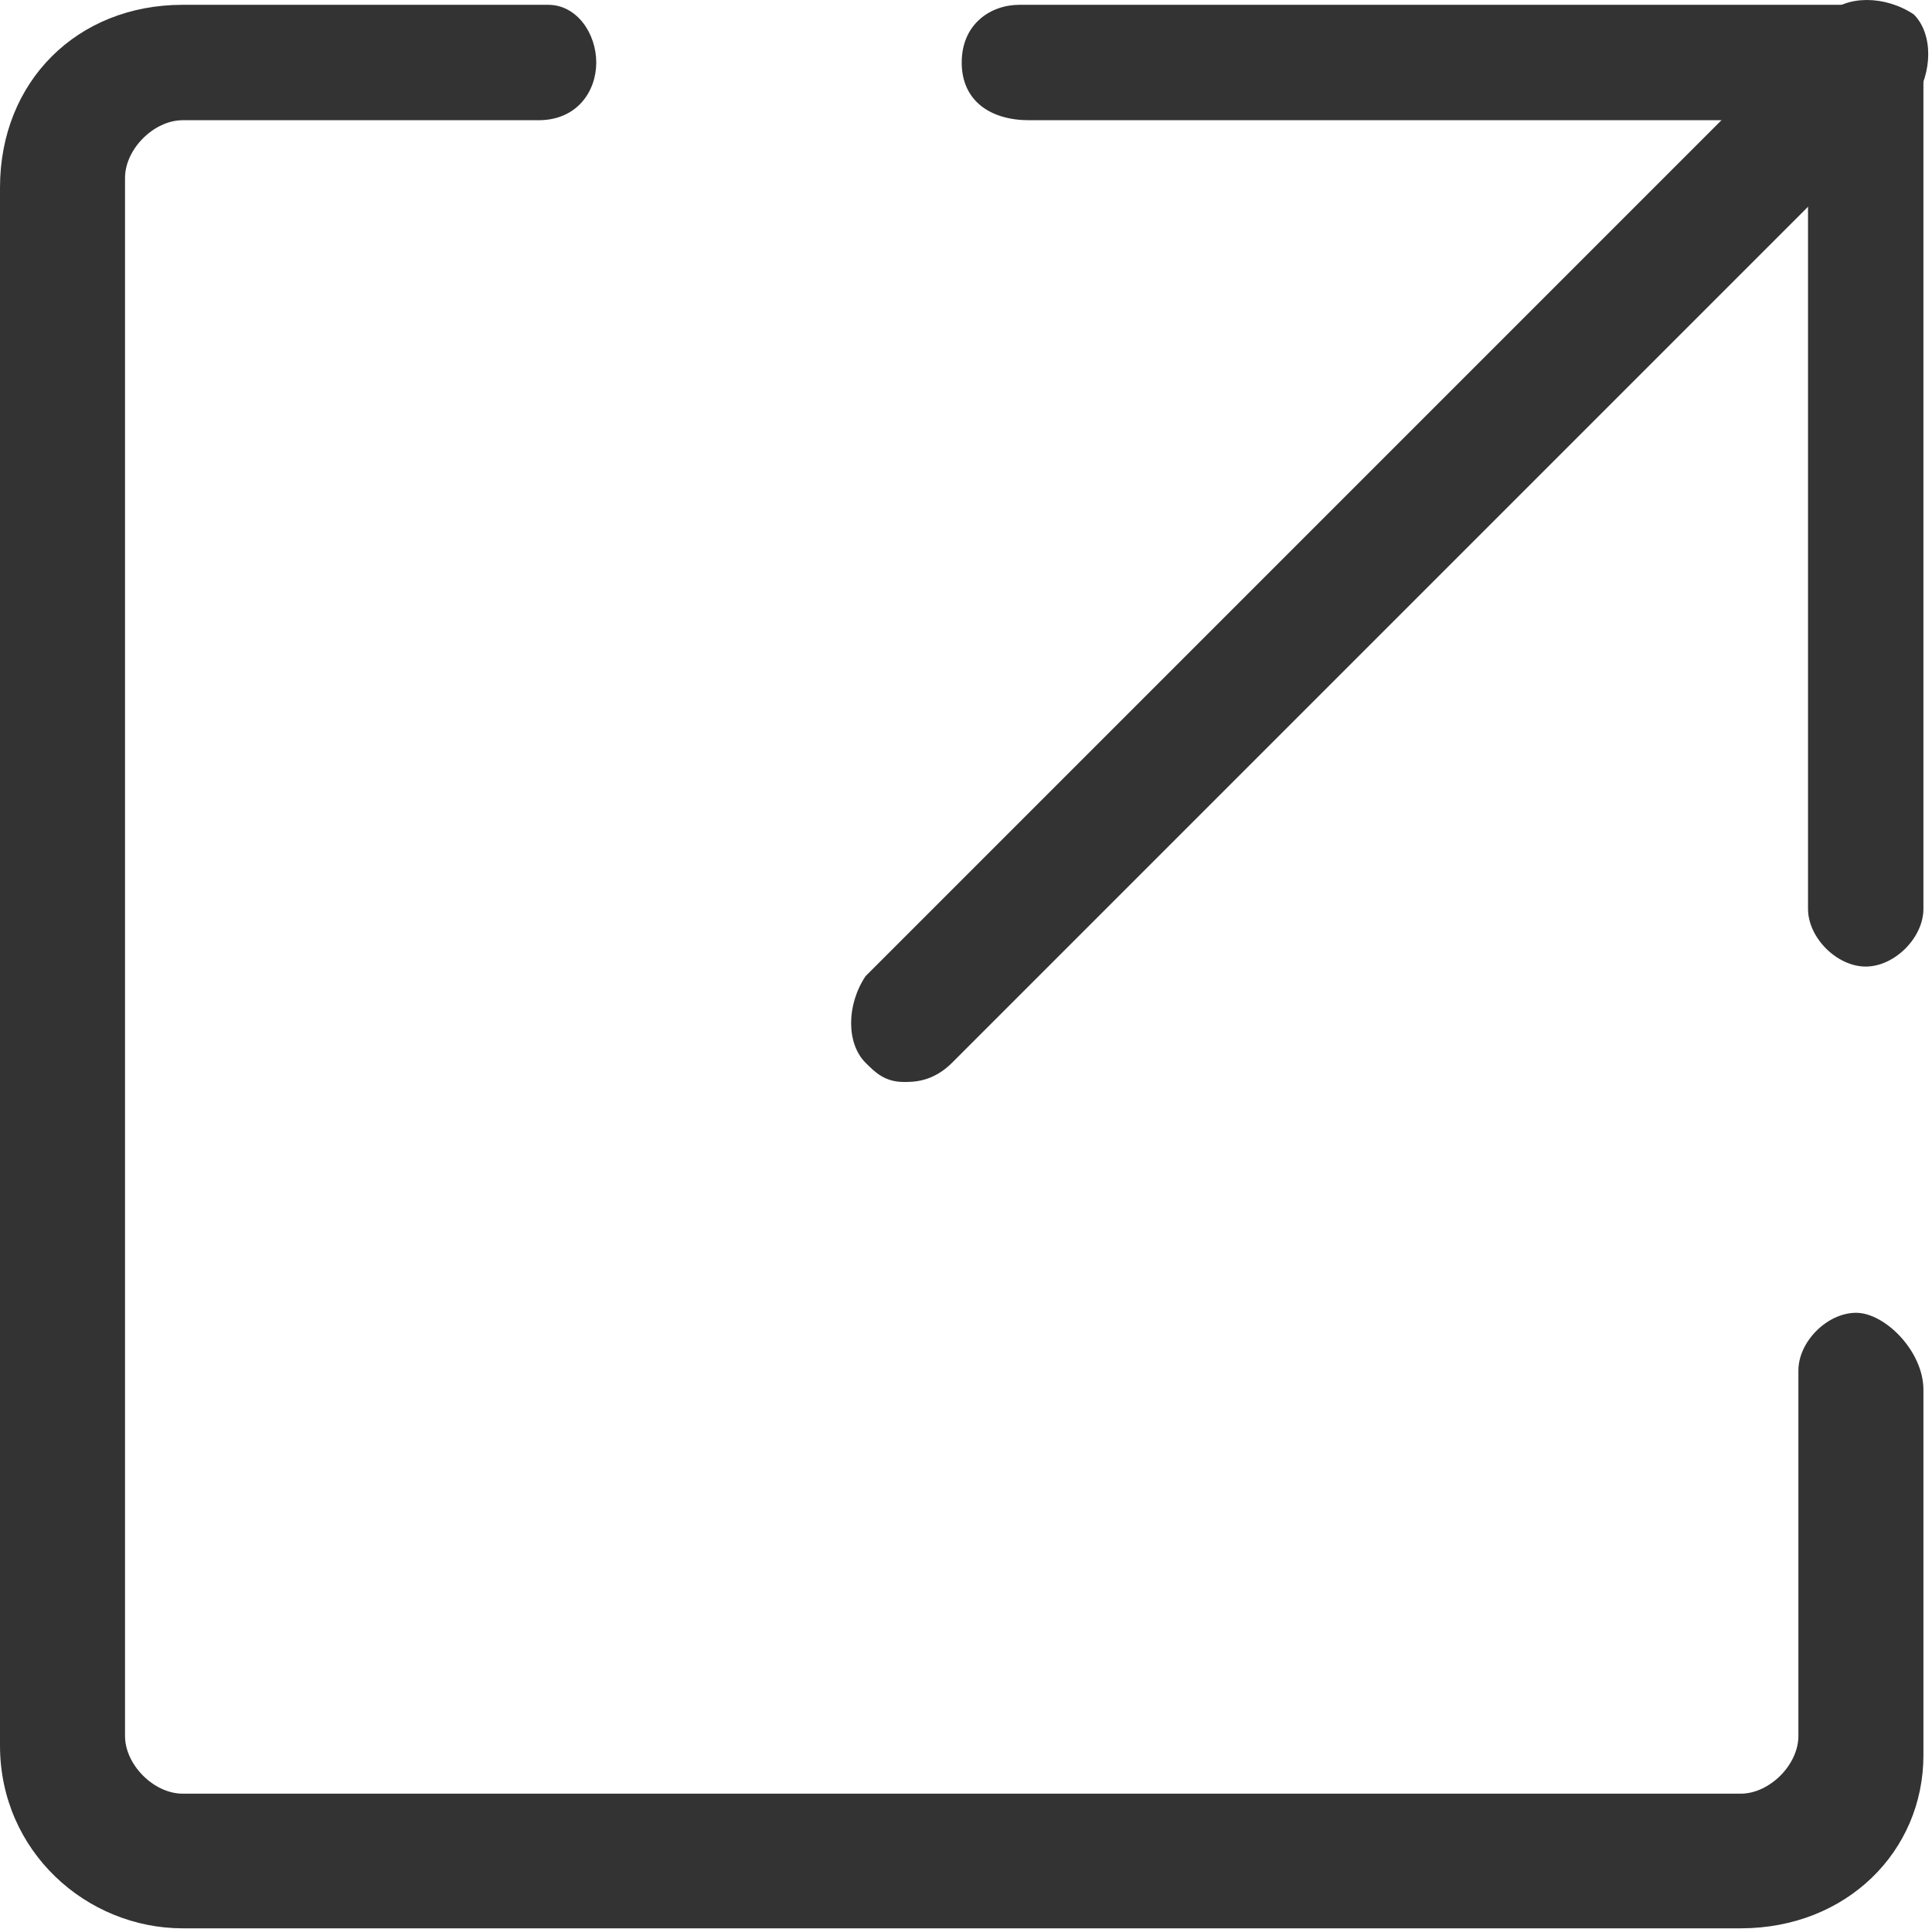
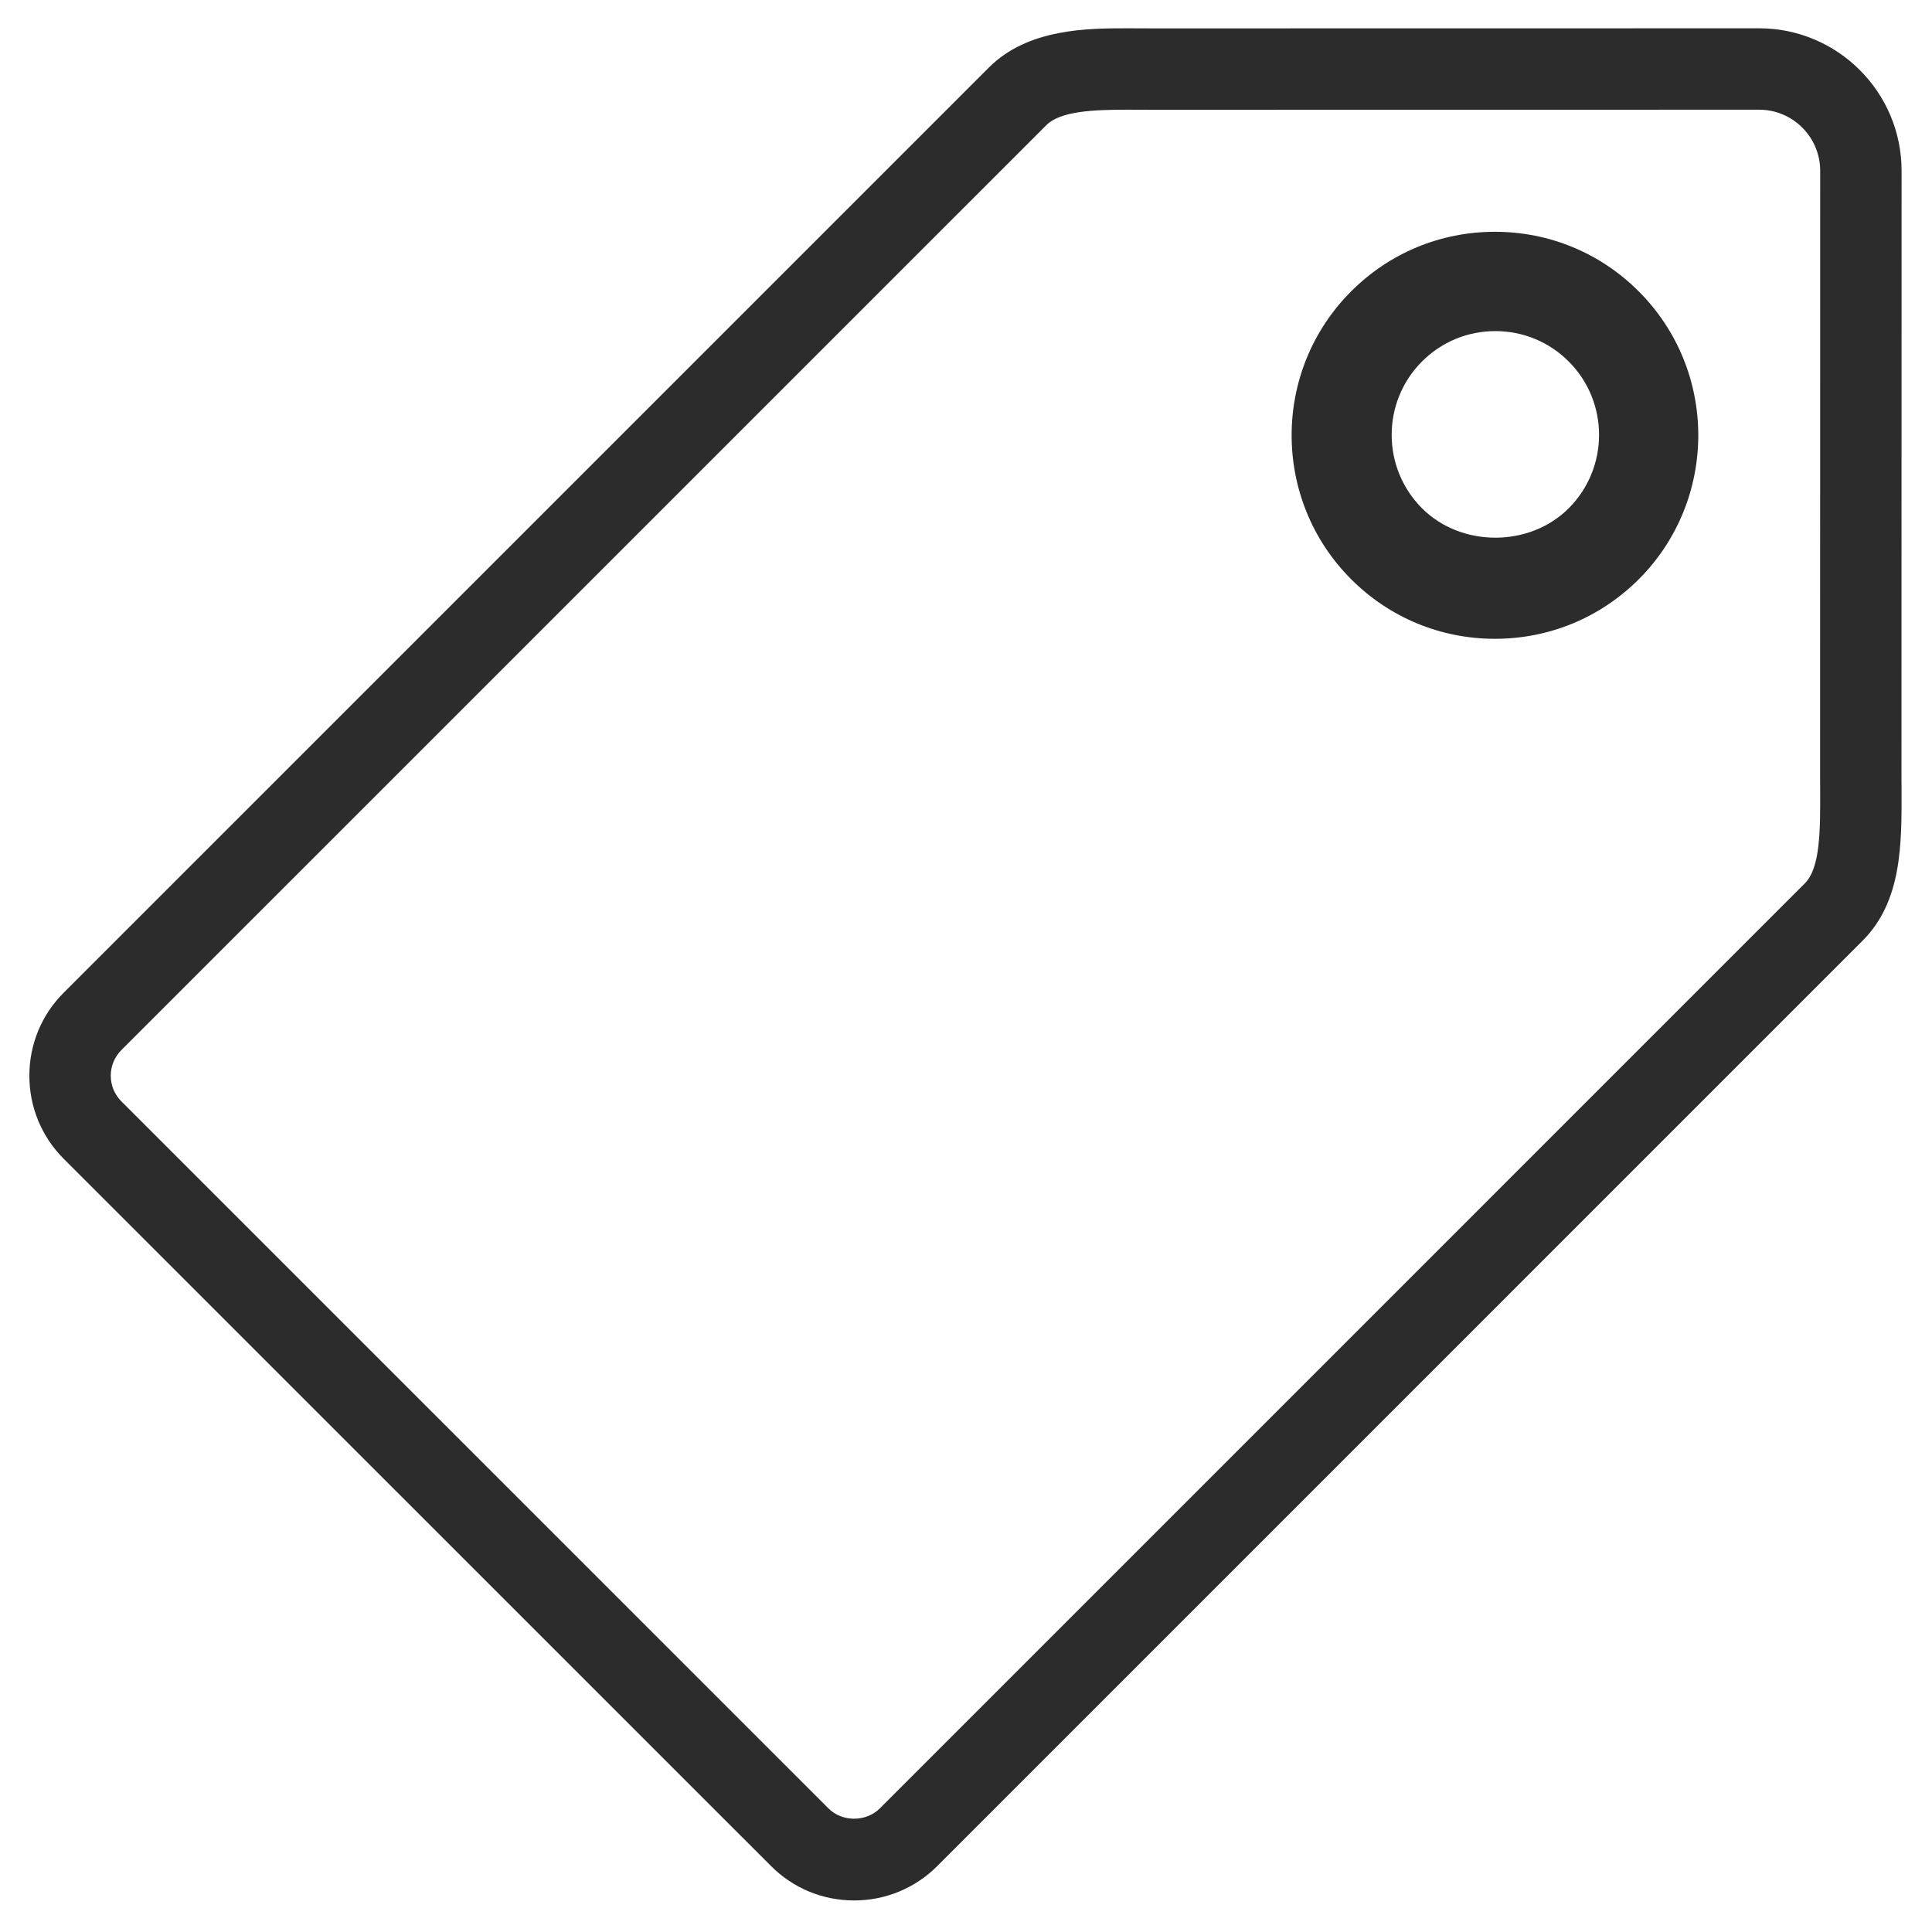
- <svg xmlns="http://www.w3.org/2000/svg" t="1566016071753" class="icon" viewBox="0 0 1026 1024" version="1.1" p-id="1246" width="200.391" height="200">
+ <svg xmlns="http://www.w3.org/2000/svg" t="1566203870633" class="icon" viewBox="0 0 1024 1024" version="1.1" p-id="1151" width="200" height="200">
  <defs>
    <style type="text/css" />
  </defs>
-   <path d="M480.08 574.564c-10.214 0-15.322-5.107-20.429-10.214-10.214-10.214-10.214-30.643 0-45.965l510.723-510.723c10.214-10.214 30.643-10.214 45.965 0 10.214 10.214 10.214 30.643 0 45.965l-510.723 510.723c-10.214 10.214-20.429 10.214-25.536 10.214z" fill="#333333" p-id="1247" />
-   <path d="M990.803 513.277c-15.322 0-30.643-15.322-30.643-30.643V63.84h-413.686c-20.429 0-35.751-10.214-35.751-30.643s15.322-30.643 30.643-30.643h449.436c15.322 0 30.643 15.322 30.643 30.643v449.436c0 15.322-15.322 30.643-30.643 30.643zM924.409 1024H97.037c-51.072 0-97.037-40.858-97.037-97.037V99.591C0 43.411 40.858 2.554 97.037 2.554h194.075c15.322 0 25.536 15.322 25.536 30.643s-10.214 30.643-30.643 30.643H97.037c-15.322 0-30.643 15.322-30.643 30.643V921.855c0 15.322 15.322 30.643 30.643 30.643h827.372c15.322 0 30.643-15.322 30.643-30.643v-194.075c0-15.322 15.322-30.643 30.643-30.643s35.751 20.429 35.751 40.858v194.075c0 51.072-40.858 91.93-97.037 91.93z" fill="#333333" p-id="1248" />
+   <path d="M792.343 338.579c-28.79 0-55.865-11.217-76.215-31.587-42.045-42.05-42.045-110.49-0.02-152.535 20.325-20.375 47.42-31.602 76.235-31.602 28.805 0 55.89 11.217 76.24 31.602 42.05 42.025 42.05 110.457 0.03 152.535-20.395 20.37-47.465 31.587-76.27 31.587m0.22-163.089c-14.705 0-28.51 5.72-38.875 16.112-21.445 21.445-21.425 56.355 0.025 77.81 20.73 20.755 56.96 20.77 77.735-0.013 21.45-21.442 21.45-56.352 0-77.797-10.385-10.392-24.205-16.112-38.885-16.112m-339.849 831.792c-16.665 0-32.337-6.485-44.092-18.285l-374.8-374.744c-11.777-11.785-18.262-27.445-18.262-44.11 0-16.66 6.485-32.31 18.282-44.08L524.149 35.772c20.775-20.777 52.545-20.777 73.565-20.777l13.755 0.048 320.909-0.048c41.635 0 75.5 33.877 75.5 75.502l-0.06 320.907 0.04 6.96c0.105 29.19 0.25 59.377-20.765 80.347L496.806 989.018c-11.78 11.779-27.45 18.264-44.092 18.264m145-949.14c-17.675 0-35.555 0.63-43.065 8.13L64.327 556.569c-3.625 3.64-5.622 8.445-5.622 13.575 0 5.14 1.997 9.965 5.622 13.59l374.794 374.779c7.247 7.265 19.912 7.245 27.177 0l490.299-490.304c8.285-8.28 8.205-28.375 8.12-49.662l-0.025-7.142 0.04-320.907c0-17.84-14.515-32.355-32.36-32.355l-320.909 0.042-13.749-0.043z" fill="#2c2c2c" p-id="1152" />
</svg>
